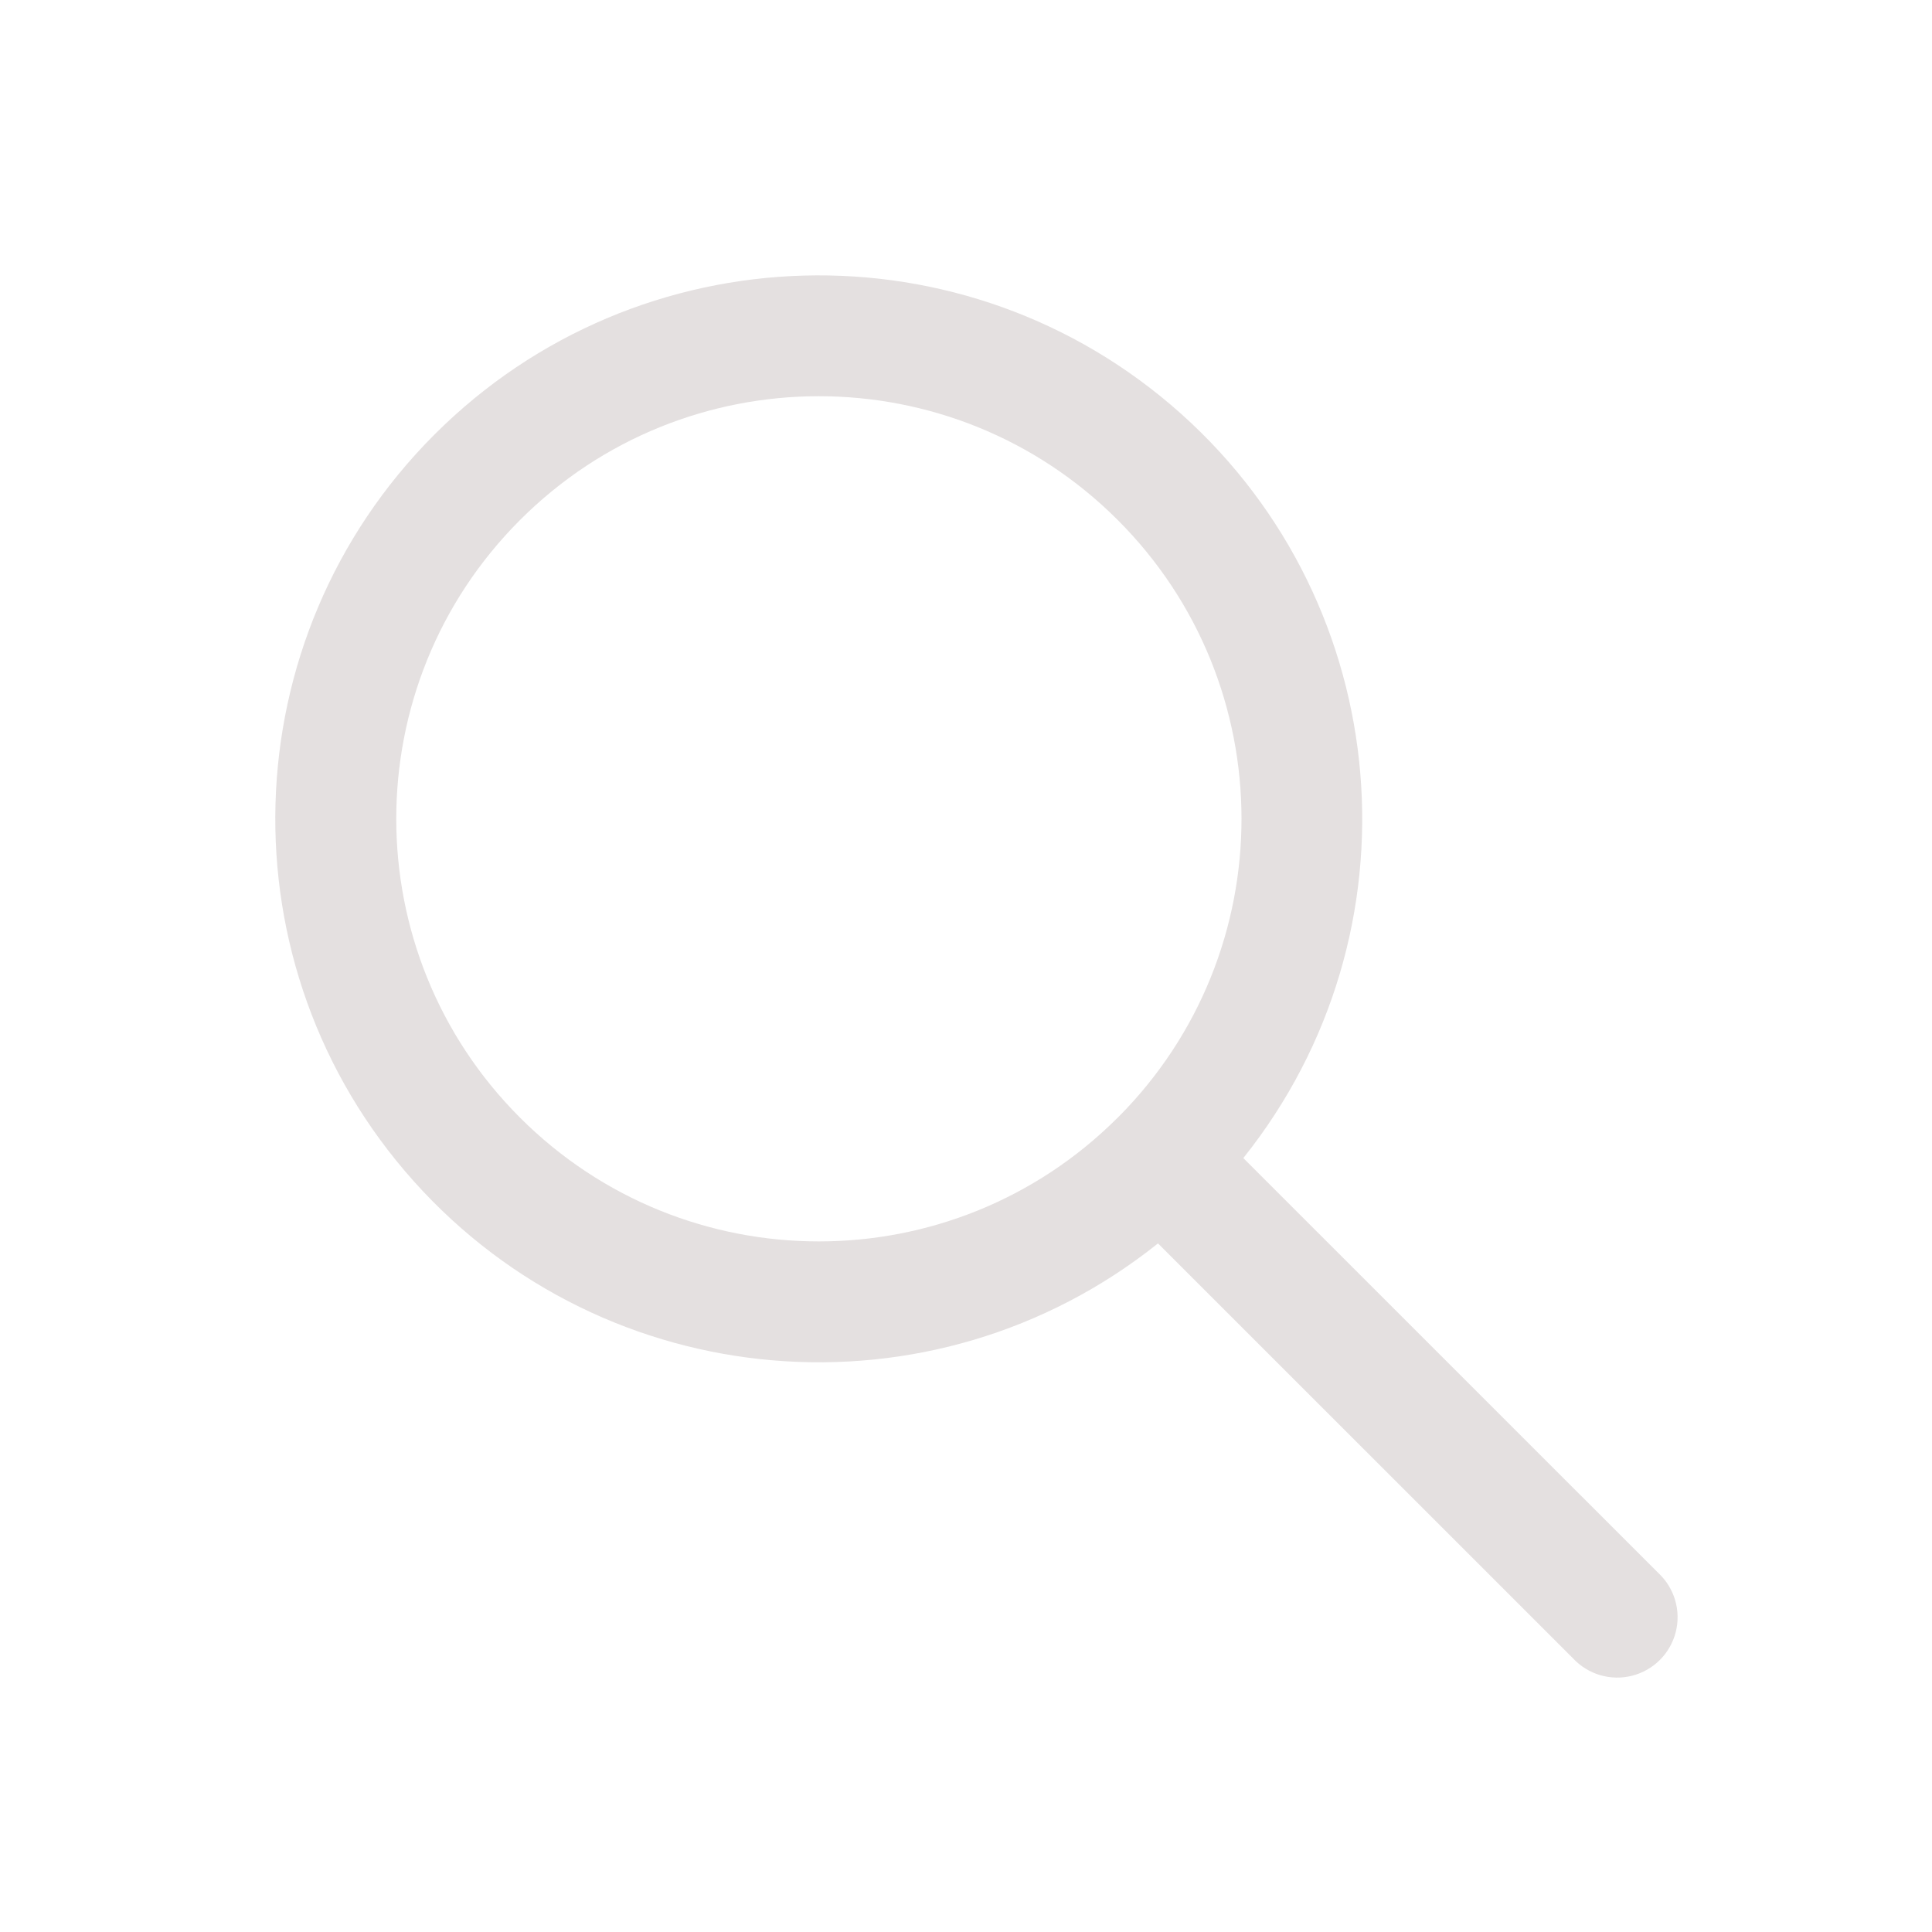
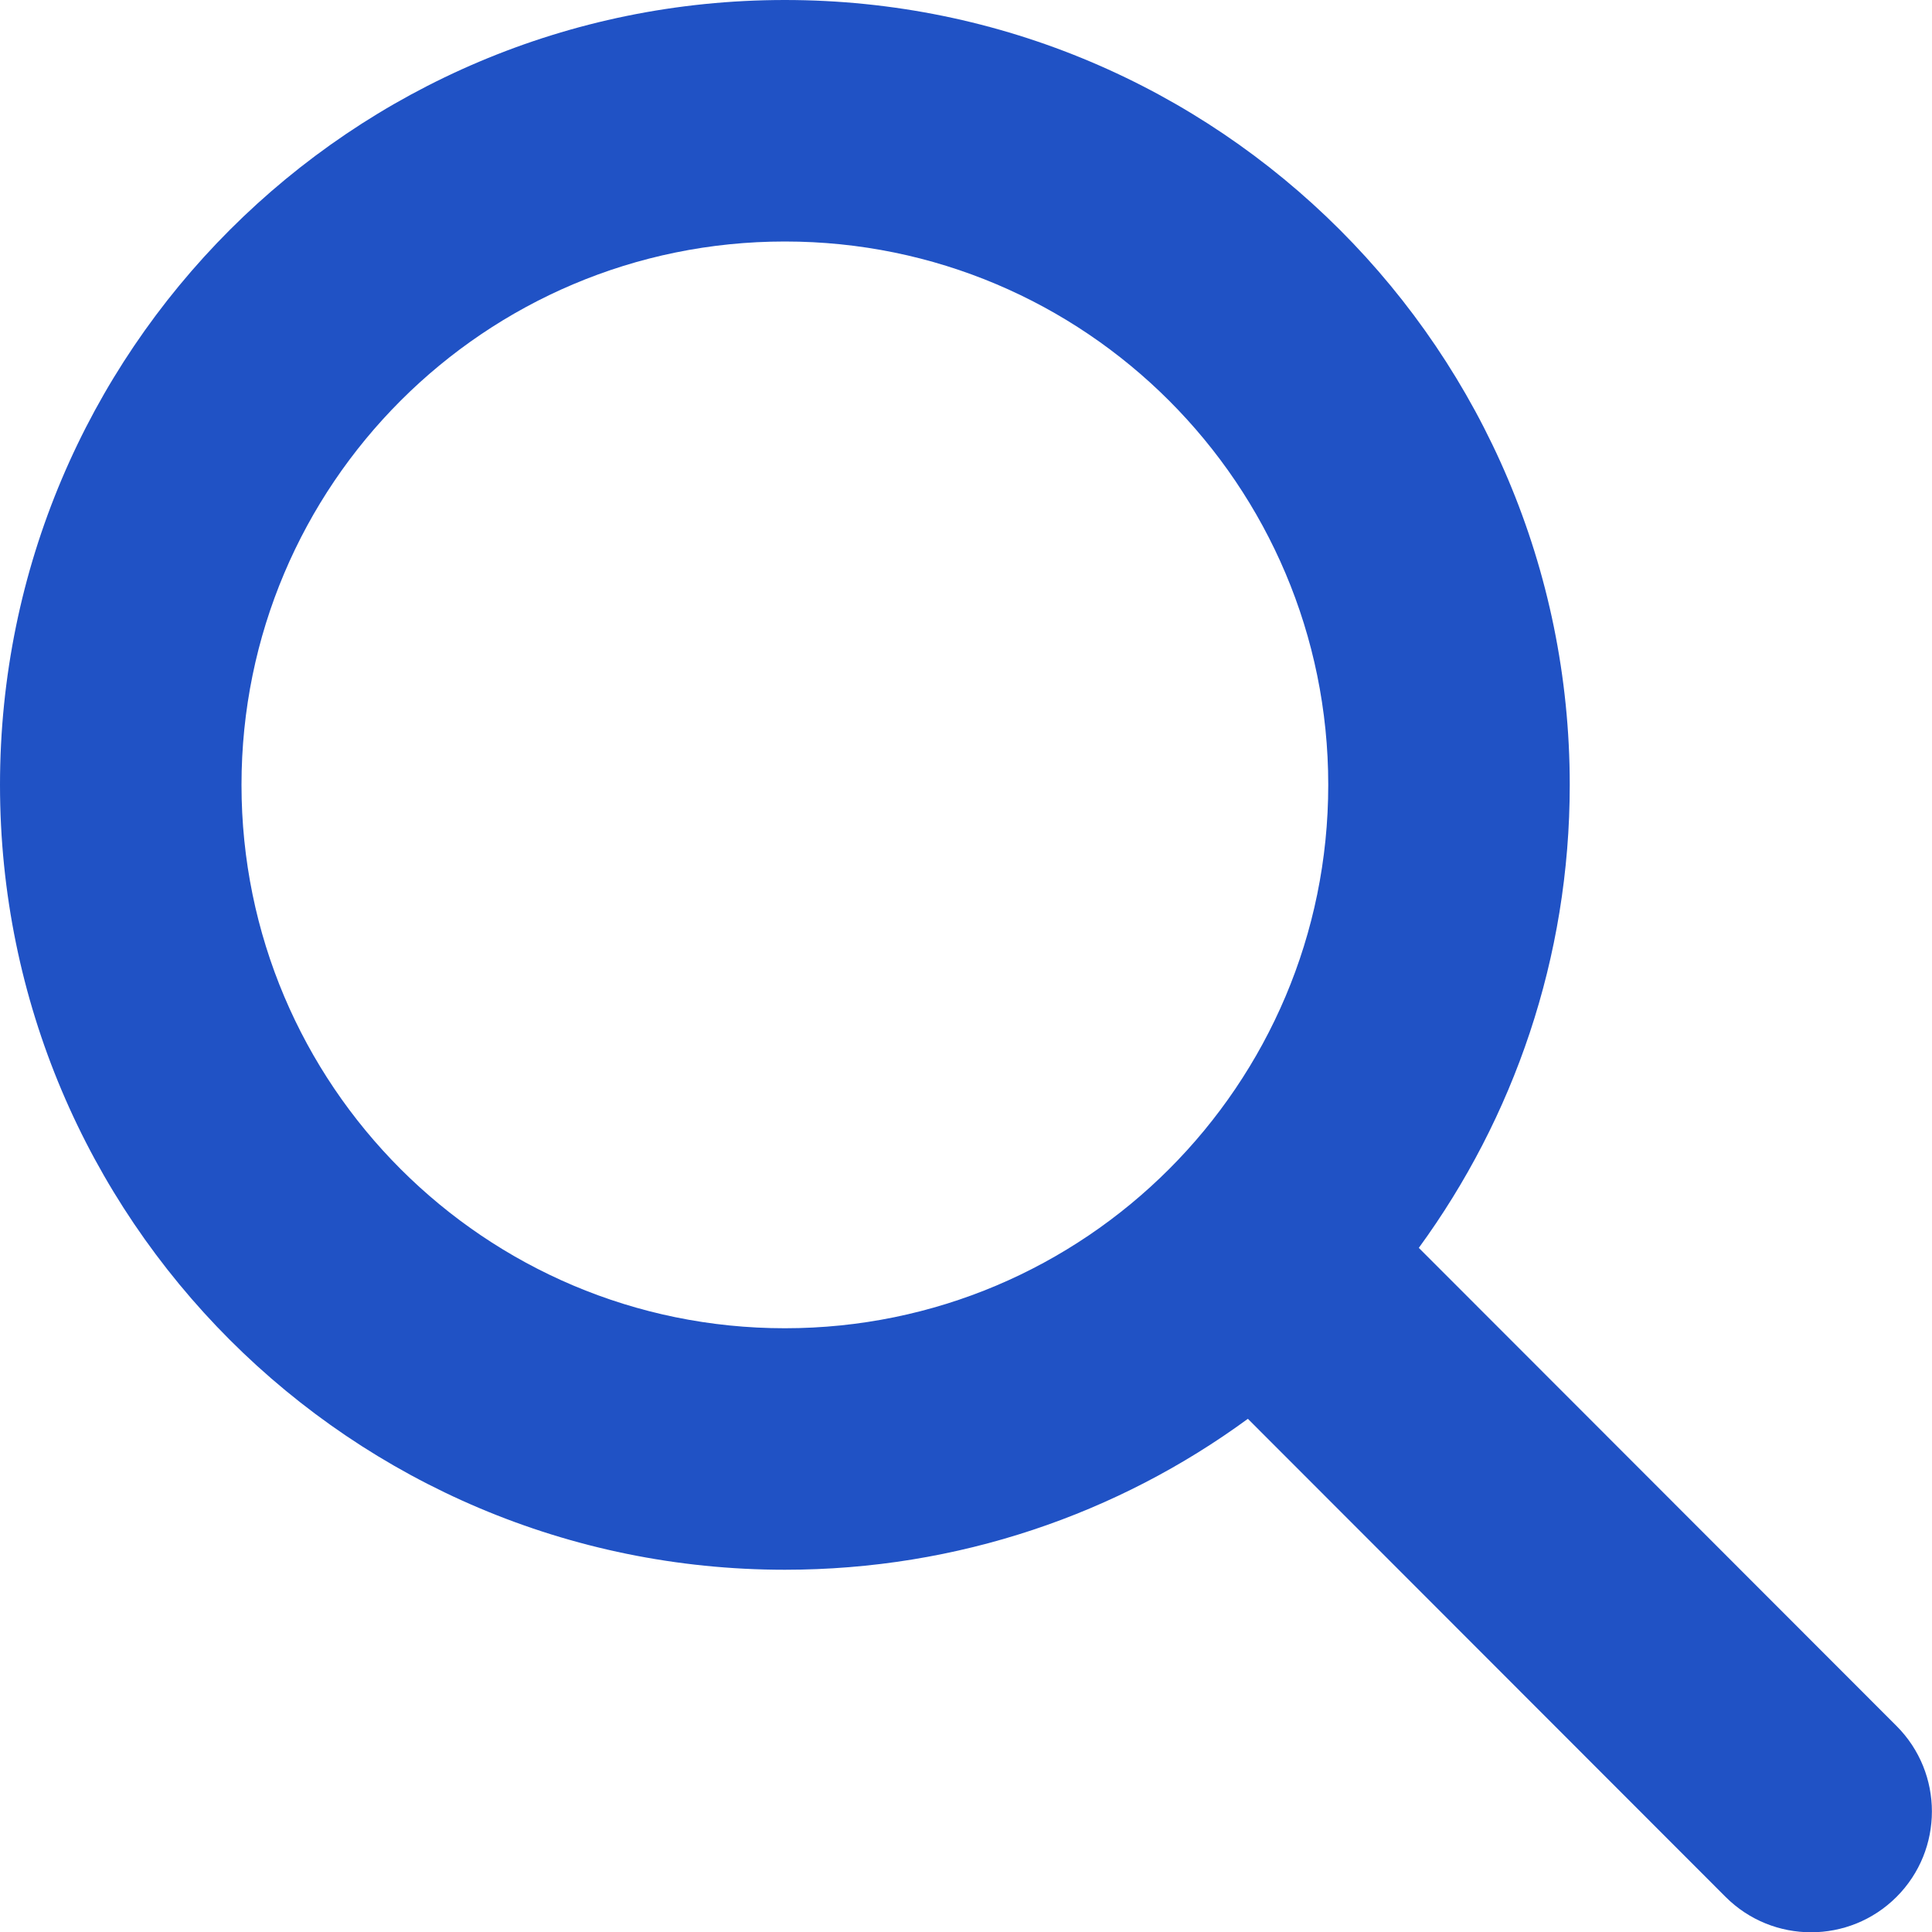
- <svg xmlns="http://www.w3.org/2000/svg" width="24" height="24" viewBox="0 0 24 24">
-   <path fill="rgb(228, 224, 224)" fill-rule="evenodd" d="M14.385 15.446a6.751 6.751 0 1 1 1.06-1.06l5.156 5.155a.75.75 0 1 1-1.06 1.06zM6.46 13.884a5.25 5.25 0 1 1 7.43-.005l-.005.005l-.005.004a5.25 5.25 0 0 1-7.42-.004" clip-rule="evenodd" />
+ <svg xmlns="http://www.w3.org/2000/svg" height="20" width="20" viewBox="0 0 512 512">
+   <path fill="#2052c5" d="M416 208c0 45.9-14.9 88.3-40 122.7L502.6 457.4c12.5 12.5 12.5 32.8 0 45.3s-32.8 12.5-45.3 0L330.7 376c-34.4 25.2-76.8 40-122.7 40C93.1 416 0 322.9 0 208S93.1 0 208 0S416 93.1 416 208zM208 352a144 144 0 1 0 0-288 144 144 0 1 0 0 288z" />
</svg>
